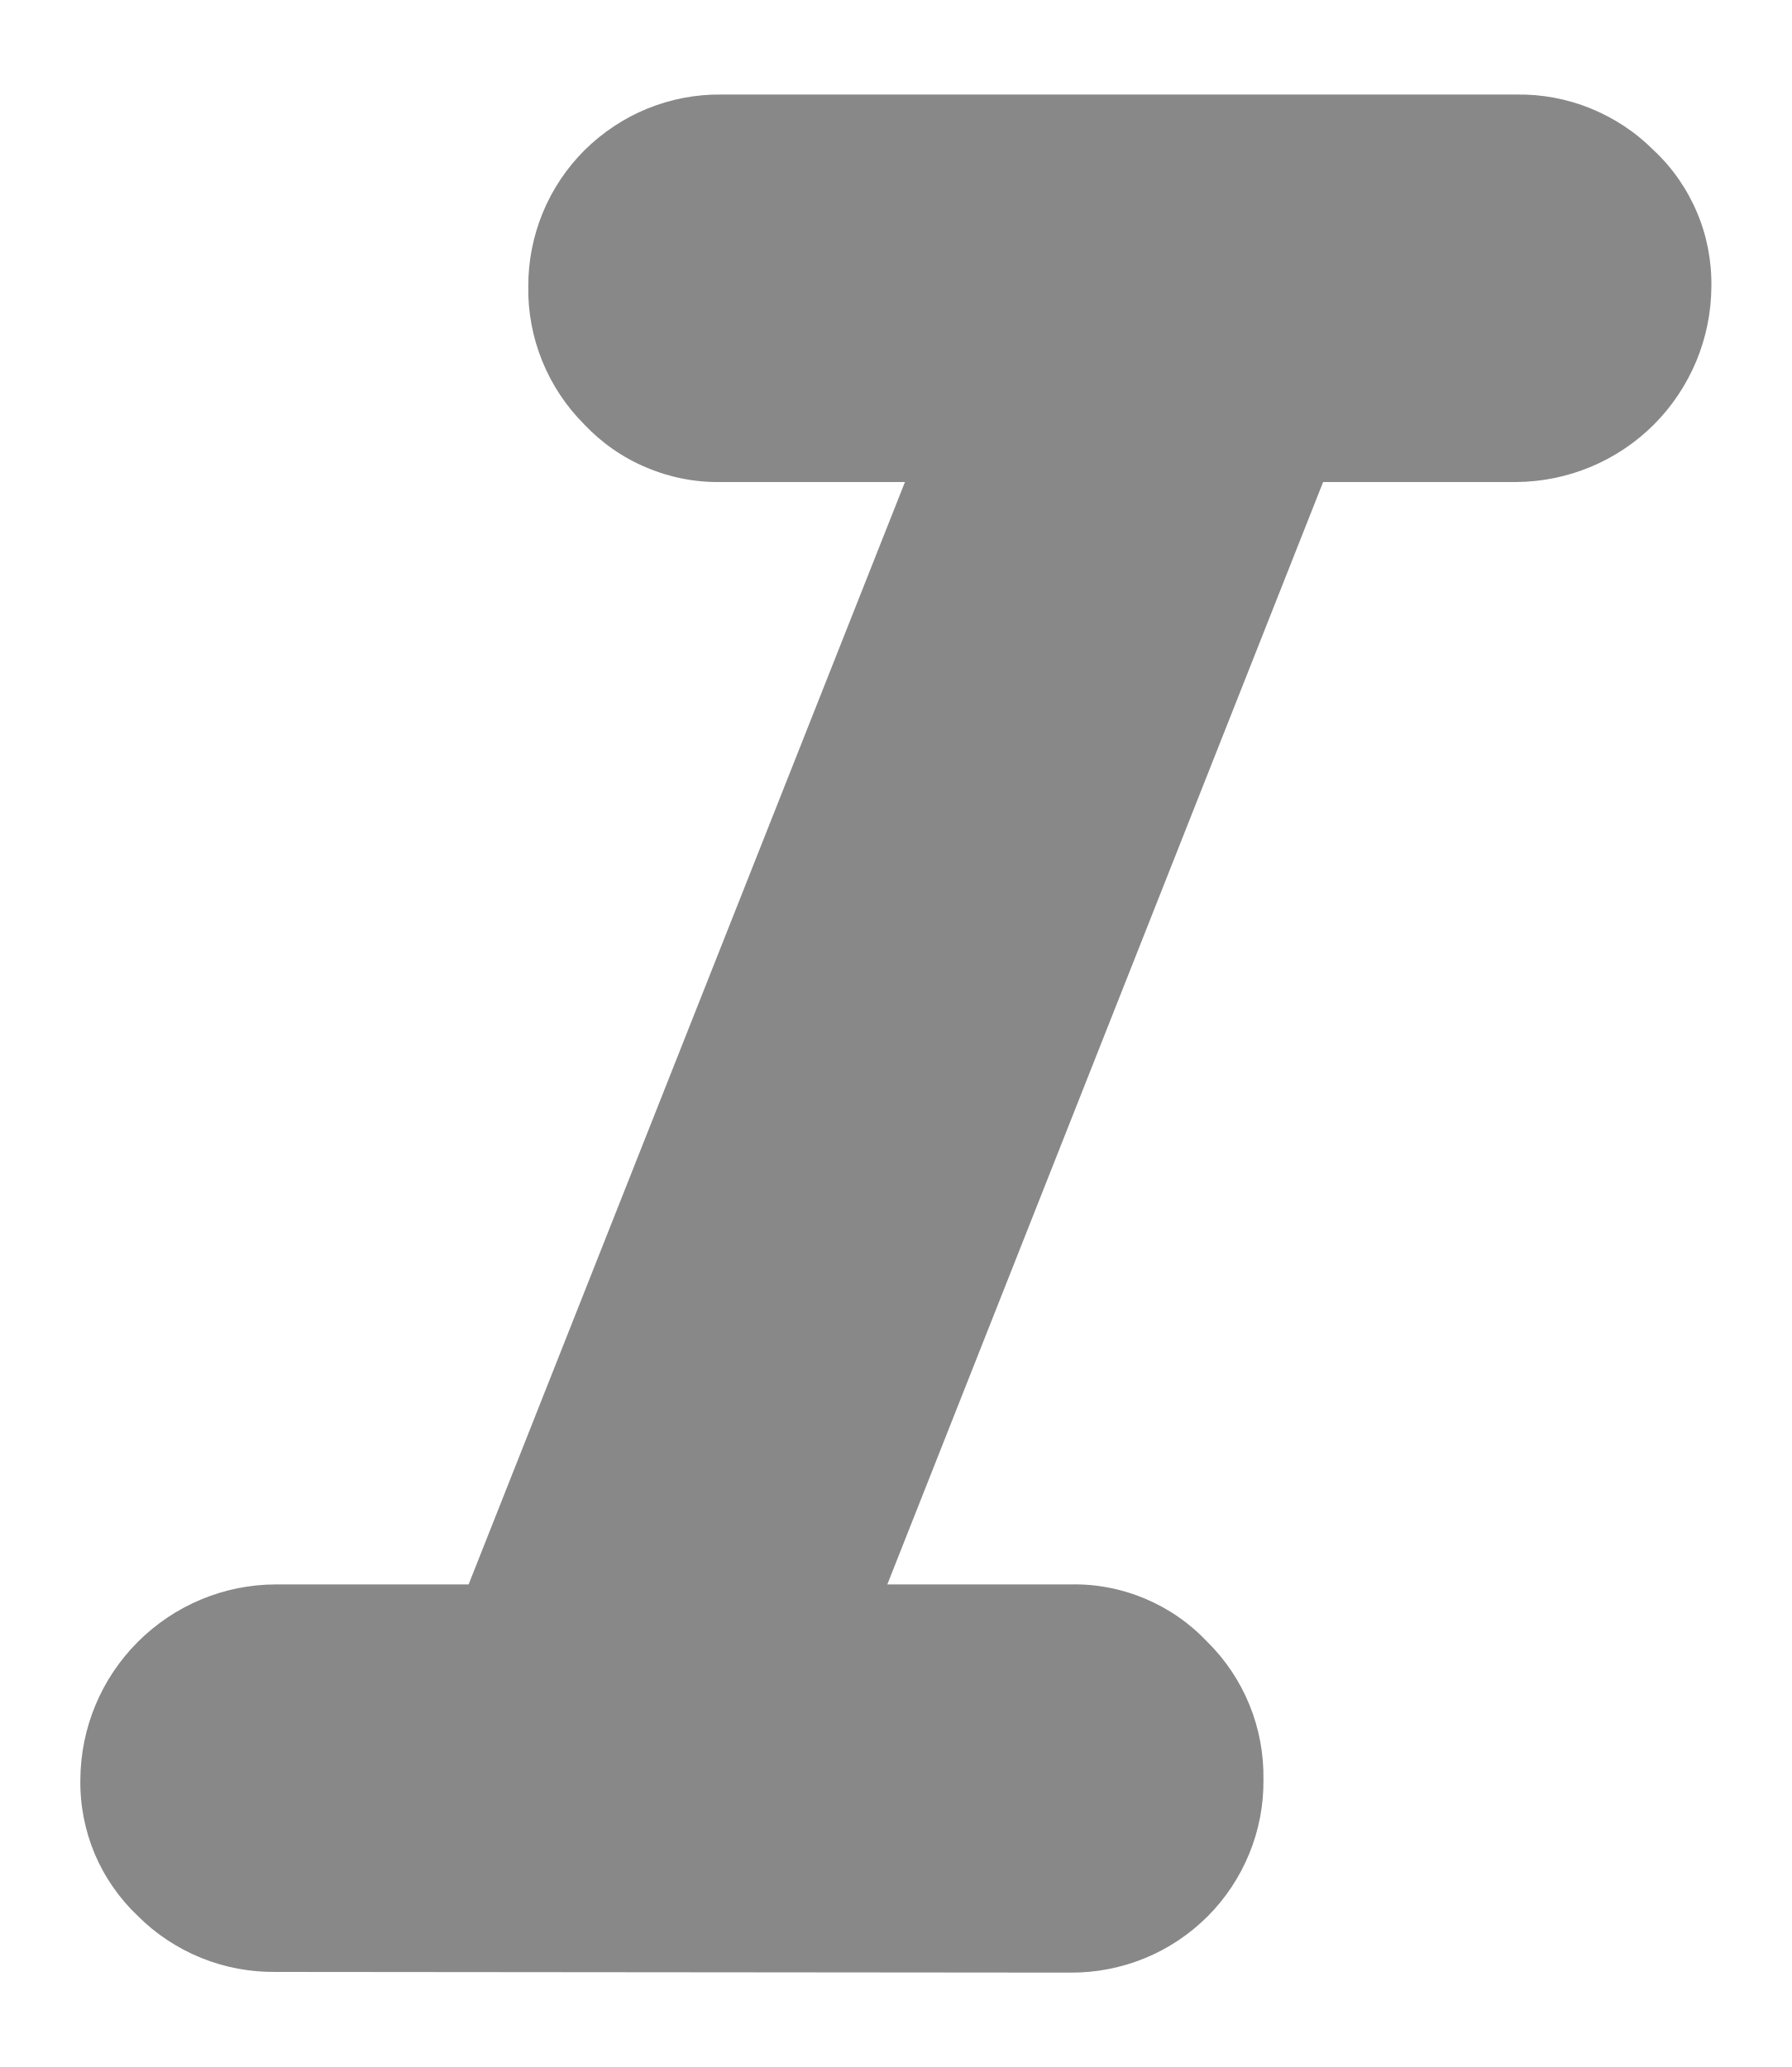
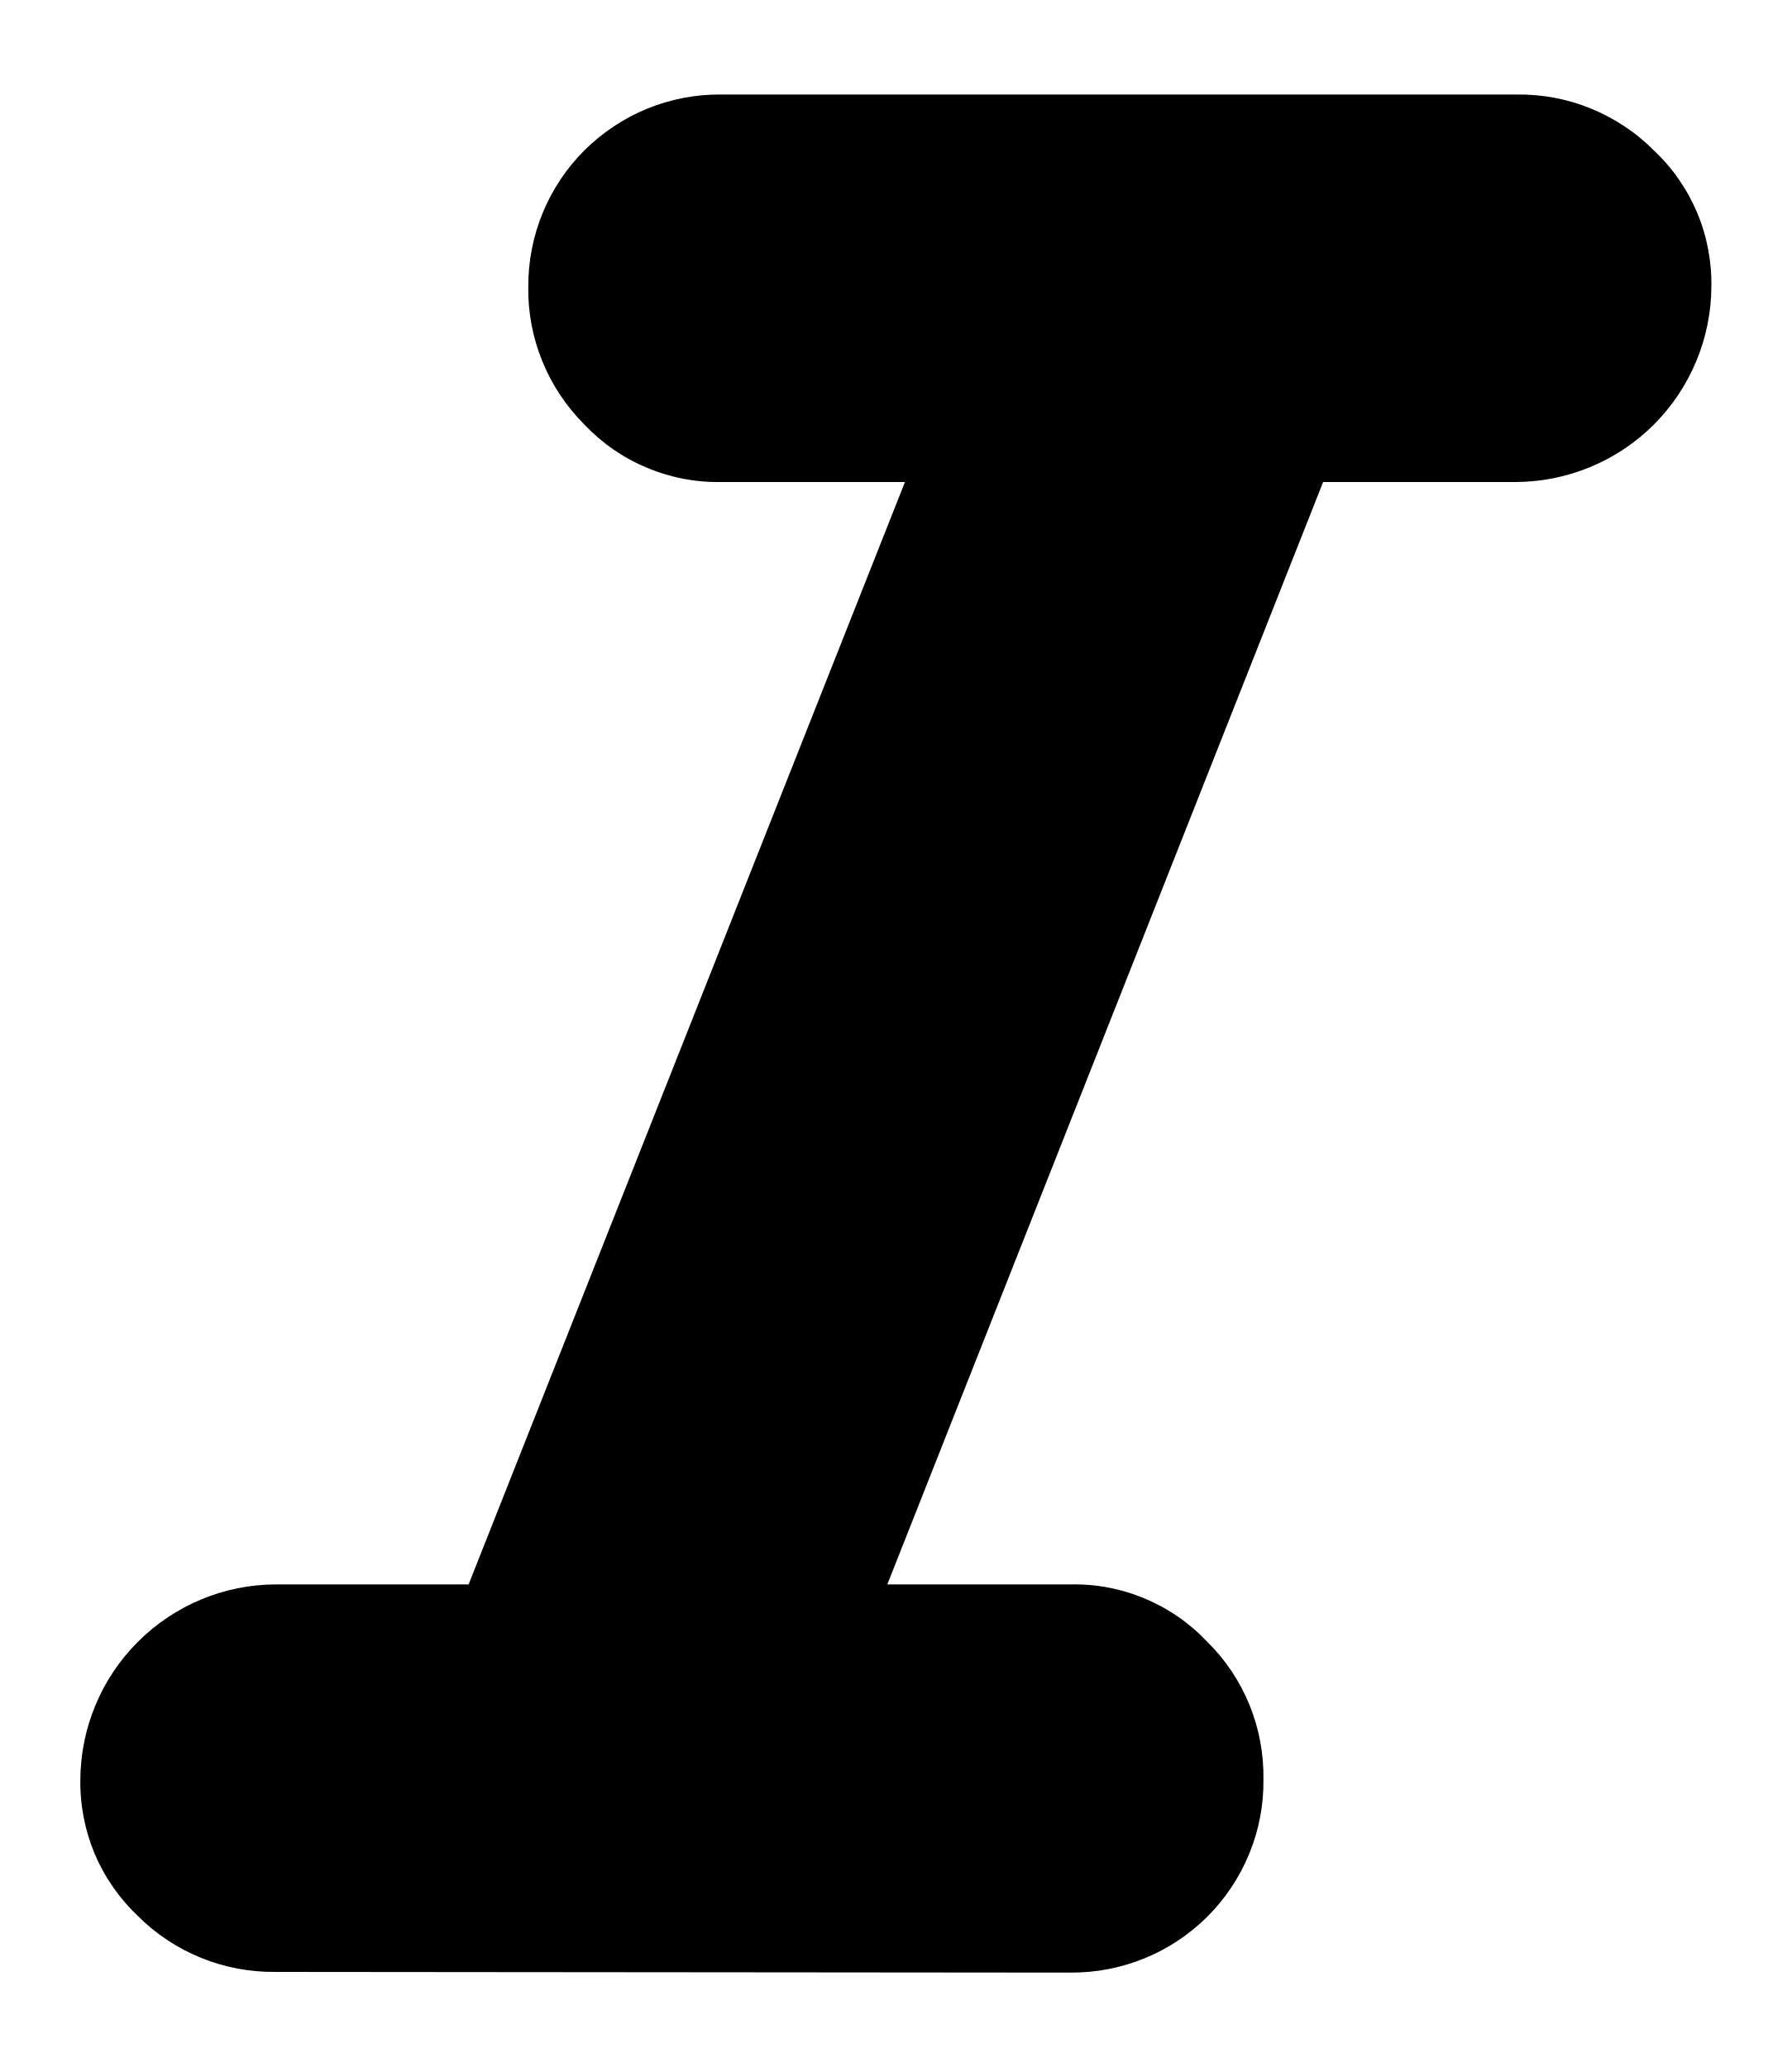
- <svg xmlns="http://www.w3.org/2000/svg" width="13" height="15" viewBox="0 0 13 15" fill="none">
-   <path d="M2 14.31C1.815 14.312 1.631 14.278 1.459 14.208C1.287 14.138 1.131 14.035 1 13.904C0.866 13.777 0.759 13.623 0.687 13.453C0.616 13.283 0.58 13.099 0.583 12.915C0.585 12.539 0.735 12.18 1 11.915C1.266 11.649 1.625 11.499 2 11.498H3.4L6.566 3.498H5.229C5.044 3.501 4.861 3.465 4.691 3.393C4.52 3.322 4.367 3.215 4.24 3.081C4.109 2.95 4.005 2.794 3.935 2.622C3.865 2.45 3.83 2.266 3.833 2.081C3.832 1.897 3.868 1.714 3.938 1.544C4.008 1.374 4.111 1.22 4.241 1.09C4.372 0.961 4.526 0.858 4.697 0.788C4.867 0.719 5.049 0.684 5.233 0.686H11C11.186 0.683 11.37 0.717 11.541 0.787C11.713 0.857 11.869 0.96 12 1.092C12.135 1.218 12.241 1.372 12.313 1.542C12.385 1.712 12.42 1.896 12.417 2.081C12.415 2.456 12.265 2.815 12 3.081C11.735 3.346 11.375 3.496 11 3.498H9.6L6.438 11.498H7.771C7.956 11.494 8.139 11.53 8.31 11.602C8.48 11.674 8.633 11.78 8.76 11.915C8.892 12.045 8.996 12.201 9.066 12.373C9.136 12.545 9.17 12.729 9.167 12.915C9.169 13.099 9.134 13.282 9.064 13.452C8.994 13.623 8.891 13.778 8.761 13.908C8.63 14.038 8.475 14.142 8.305 14.211C8.134 14.281 7.952 14.316 7.767 14.315L2 14.31Z" fill="#888888" />
+ <svg xmlns="http://www.w3.org/2000/svg" width="13" height="15" viewBox="0 0 13 15" fill="current">
+   <path d="M2 14.31C1.815 14.312 1.631 14.278 1.459 14.208C1.287 14.138 1.131 14.035 1 13.904C0.866 13.777 0.759 13.623 0.687 13.453C0.616 13.283 0.58 13.099 0.583 12.915C0.585 12.539 0.735 12.18 1 11.915C1.266 11.649 1.625 11.499 2 11.498H3.4L6.566 3.498H5.229C5.044 3.501 4.861 3.465 4.691 3.393C4.52 3.322 4.367 3.215 4.24 3.081C4.109 2.95 4.005 2.794 3.935 2.622C3.865 2.45 3.83 2.266 3.833 2.081C3.832 1.897 3.868 1.714 3.938 1.544C4.008 1.374 4.111 1.22 4.241 1.09C4.372 0.961 4.526 0.858 4.697 0.788C4.867 0.719 5.049 0.684 5.233 0.686H11C11.186 0.683 11.37 0.717 11.541 0.787C11.713 0.857 11.869 0.96 12 1.092C12.135 1.218 12.241 1.372 12.313 1.542C12.385 1.712 12.42 1.896 12.417 2.081C12.415 2.456 12.265 2.815 12 3.081C11.735 3.346 11.375 3.496 11 3.498H9.6L6.438 11.498H7.771C7.956 11.494 8.139 11.53 8.31 11.602C8.48 11.674 8.633 11.78 8.76 11.915C8.892 12.045 8.996 12.201 9.066 12.373C9.136 12.545 9.17 12.729 9.167 12.915C9.169 13.099 9.134 13.282 9.064 13.452C8.994 13.623 8.891 13.778 8.761 13.908C8.63 14.038 8.475 14.142 8.305 14.211C8.134 14.281 7.952 14.316 7.767 14.315L2 14.31Z" fill="current" />
</svg>
